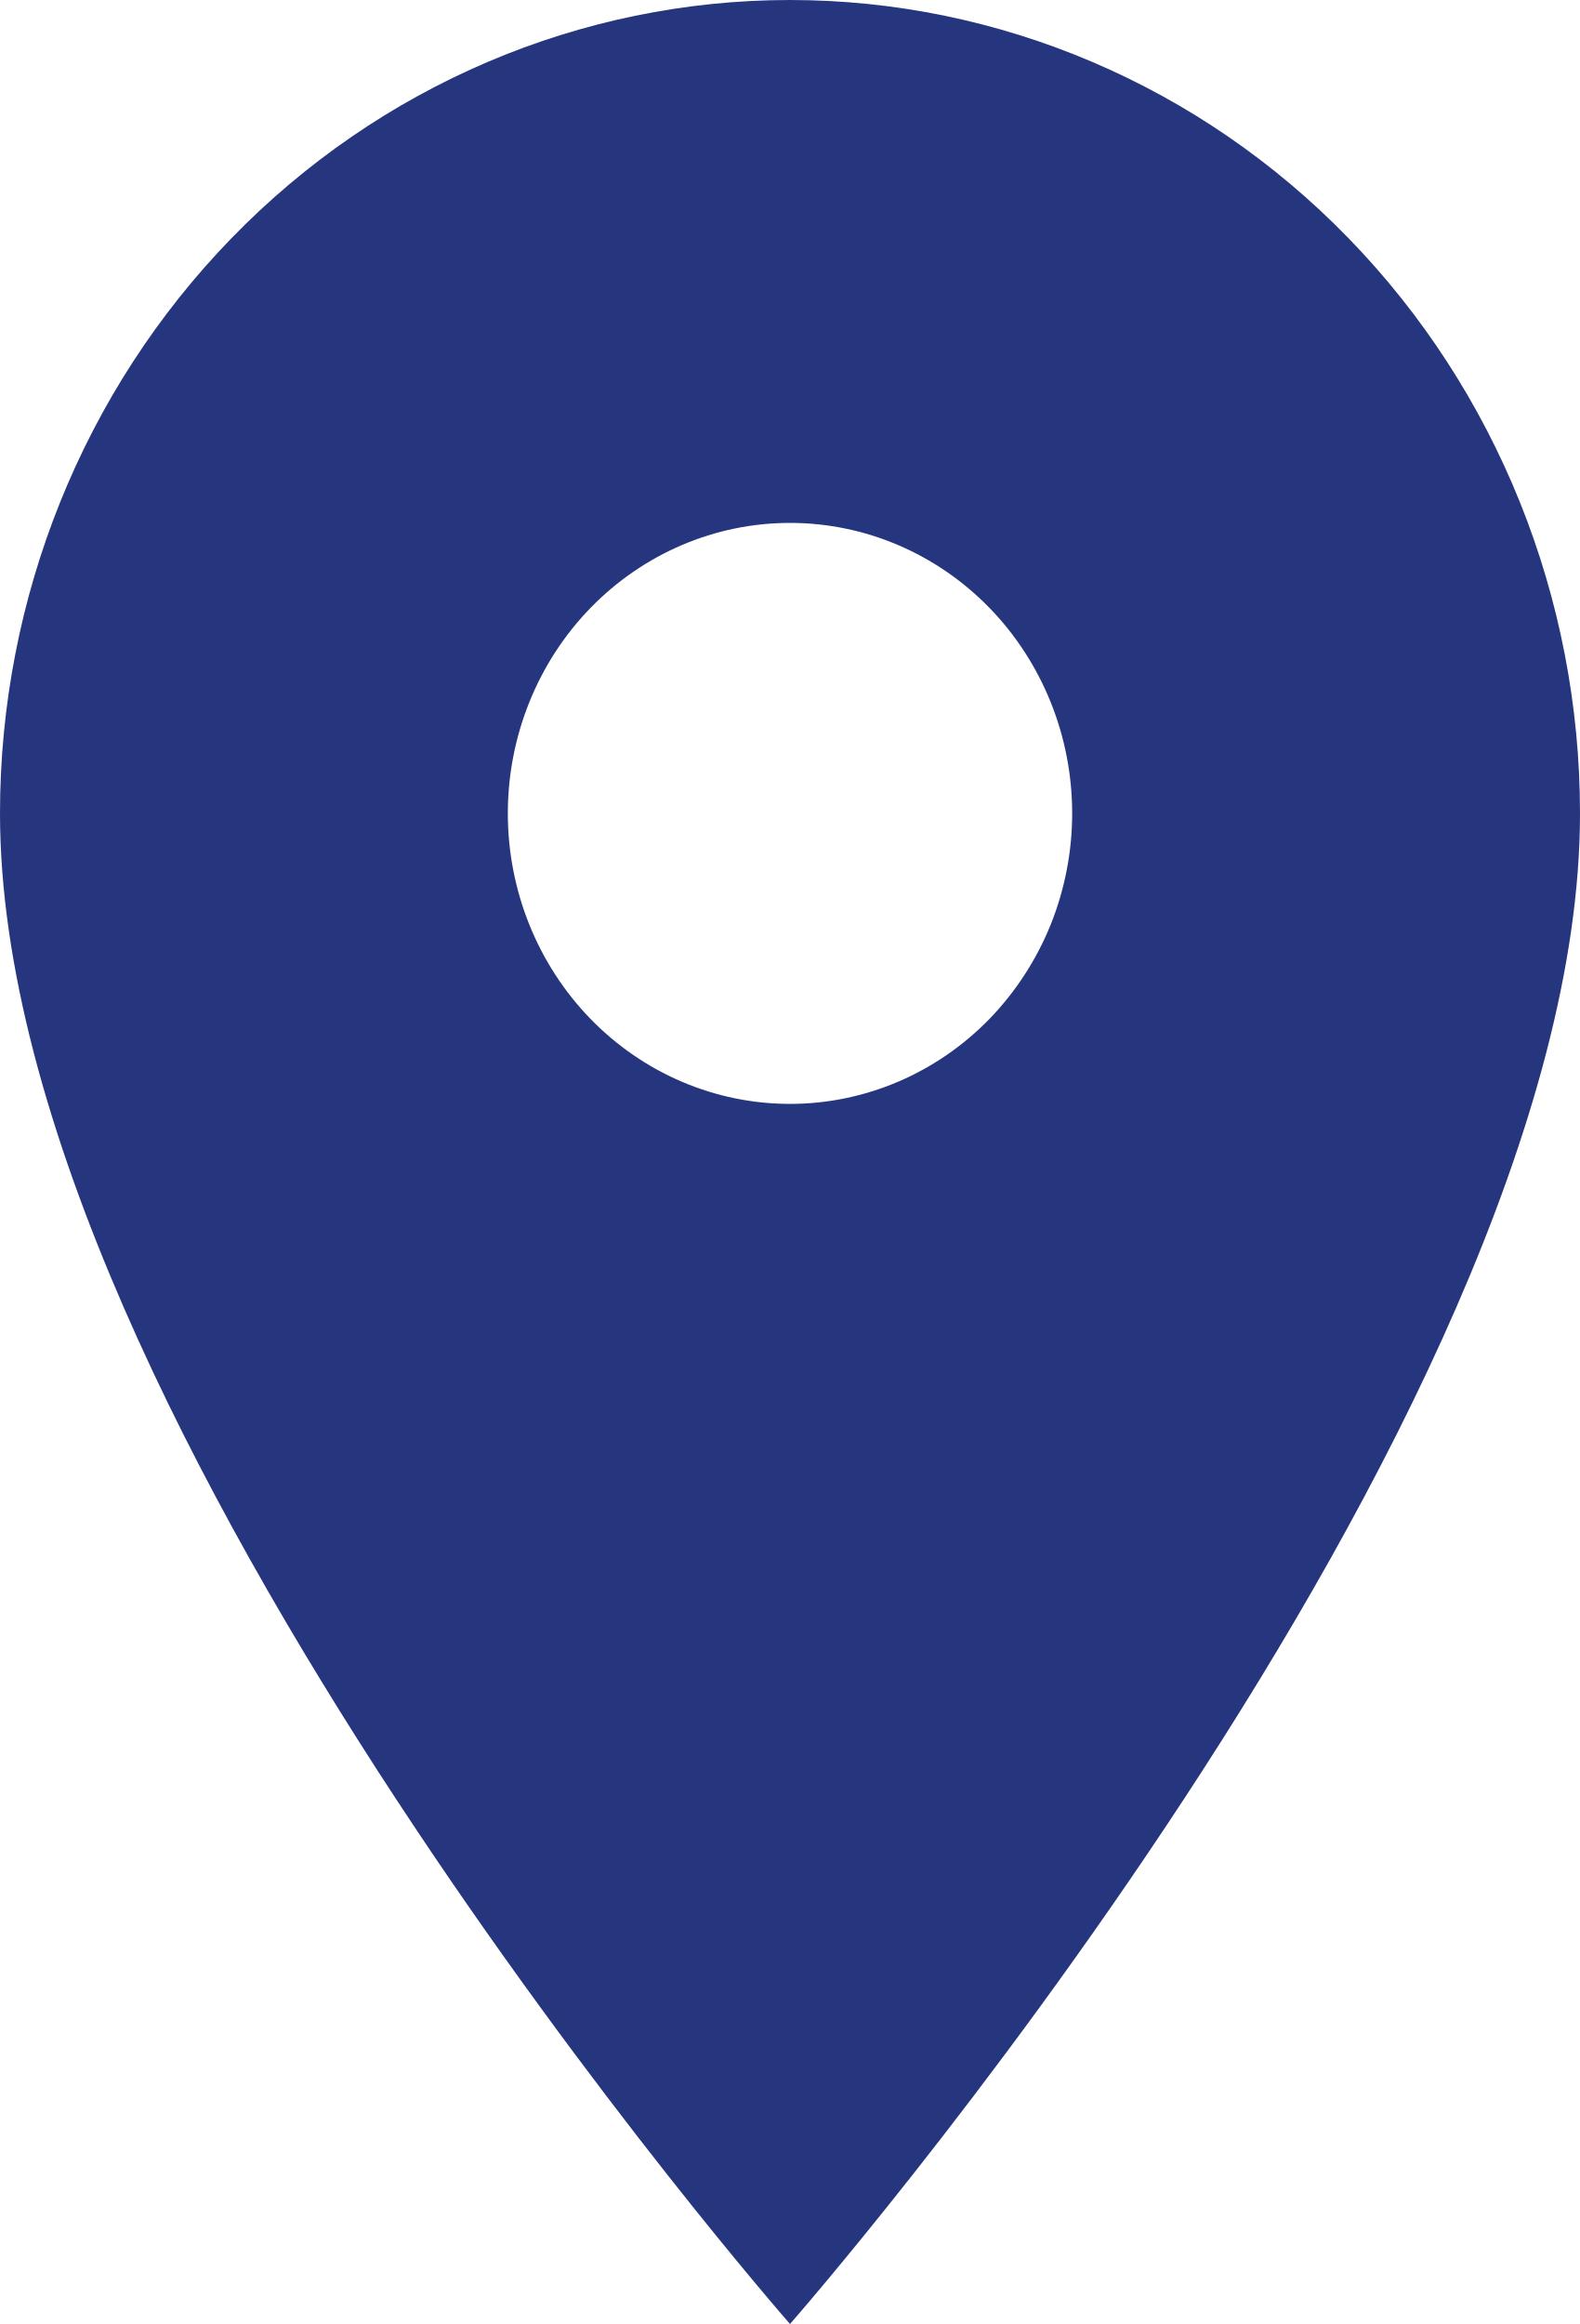
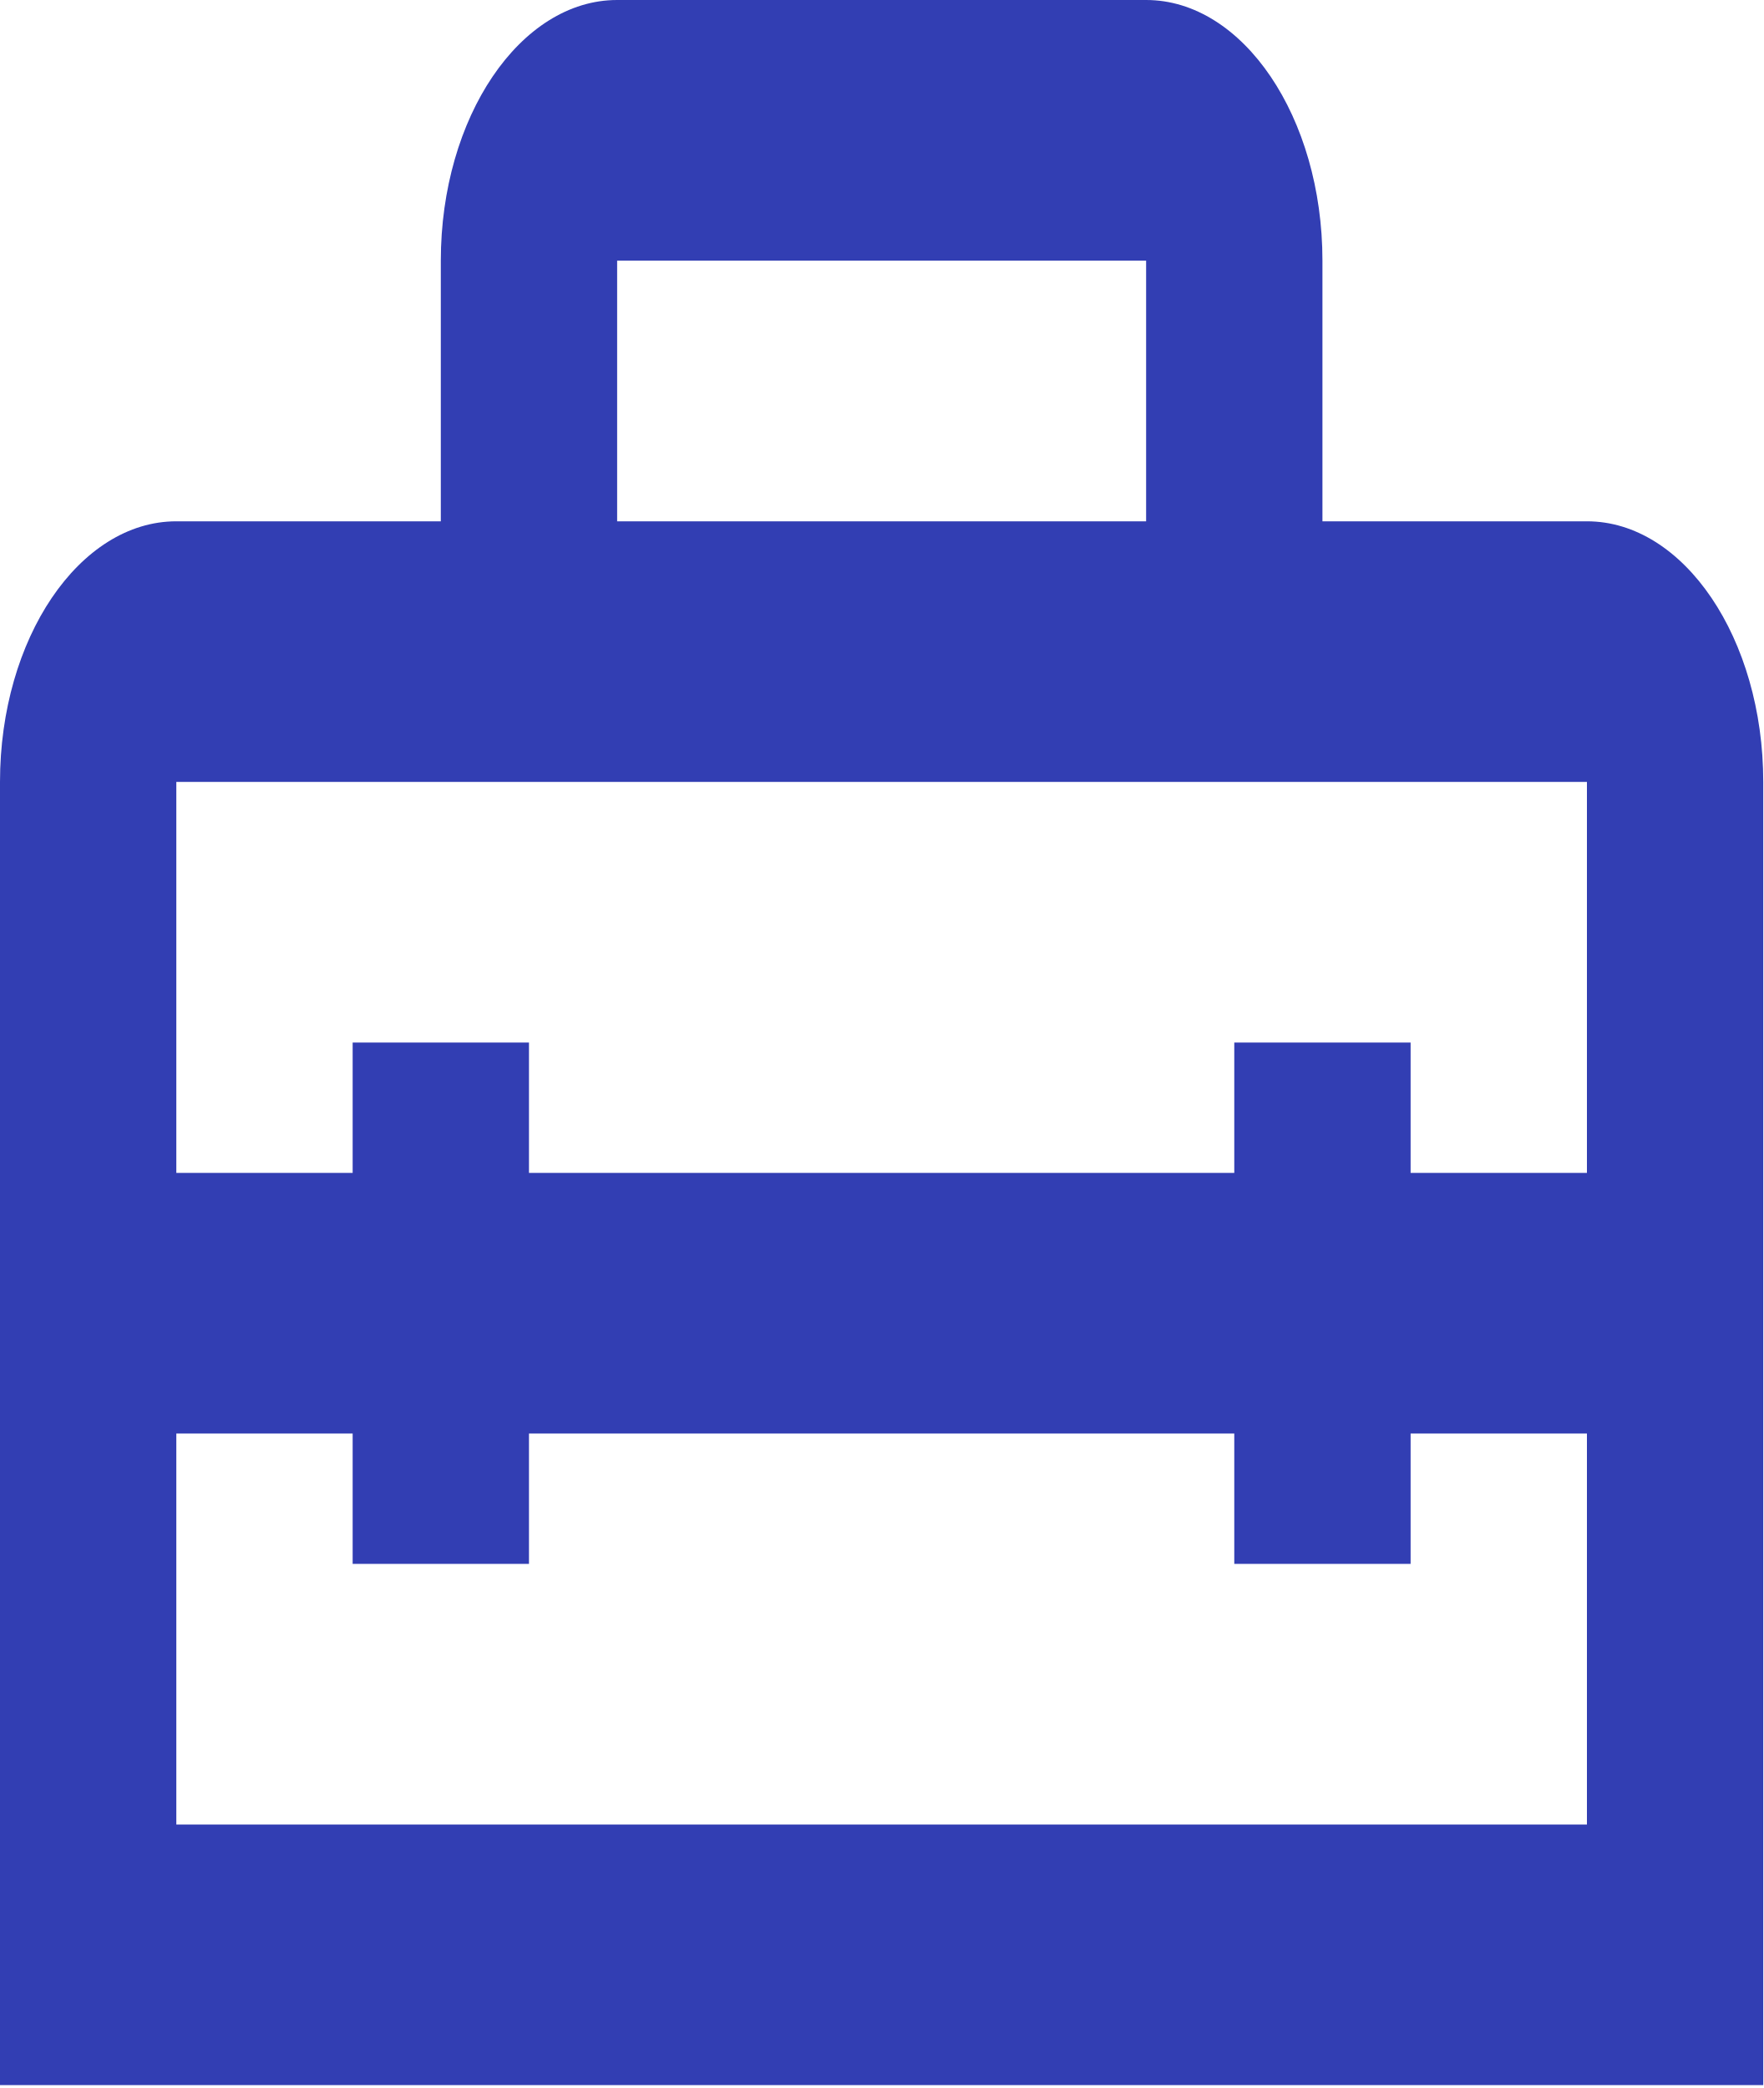
- <svg xmlns="http://www.w3.org/2000/svg" width="17" height="25" viewBox="0 0 17 25" fill="none">
-   <path d="M8.5 11.875C7.695 11.875 6.923 11.546 6.353 10.96C5.784 10.374 5.464 9.579 5.464 8.75C5.464 7.921 5.784 7.126 6.353 6.54C6.923 5.954 7.695 5.625 8.5 5.625C9.305 5.625 10.077 5.954 10.647 6.54C11.216 7.126 11.536 7.921 11.536 8.75C11.536 9.16 11.457 9.567 11.305 9.946C11.152 10.325 10.928 10.669 10.647 10.96C10.365 11.25 10.03 11.48 9.662 11.637C9.293 11.794 8.899 11.875 8.5 11.875ZM8.5 0C6.246 0 4.084 0.922 2.49 2.563C0.896 4.204 0 6.429 0 8.75C0 15.312 8.5 25 8.5 25C8.5 25 17 15.312 17 8.75C17 6.429 16.105 4.204 14.51 2.563C12.916 0.922 10.754 0 8.5 0Z" fill="#25367F" />
+ <svg xmlns="http://www.w3.org/2000/svg" width="38" height="45" viewBox="0 0 38 45" fill="none">
+   <path d="M34.2 11.235H28.5V5.617C28.5 2.528 26.79 0 24.7 0H13.3C11.21 0 9.5 2.528 9.5 5.617V11.235H3.8C1.71 11.235 0 13.762 0 16.852V44.938H38V16.852C38 13.762 36.29 11.235 34.2 11.235ZM13.3 5.617H24.7V11.235H13.3V5.617ZM34.2 39.321H3.8V30.895H7.6V33.704H11.4V30.895H26.6V33.704H30.4V30.895H34.2V39.321ZM30.4 25.278V22.469H26.6V25.278H11.4V22.469H7.6V25.278H3.8V16.852H34.2V25.278H30.4Z" fill="#323EB3" />
</svg>
